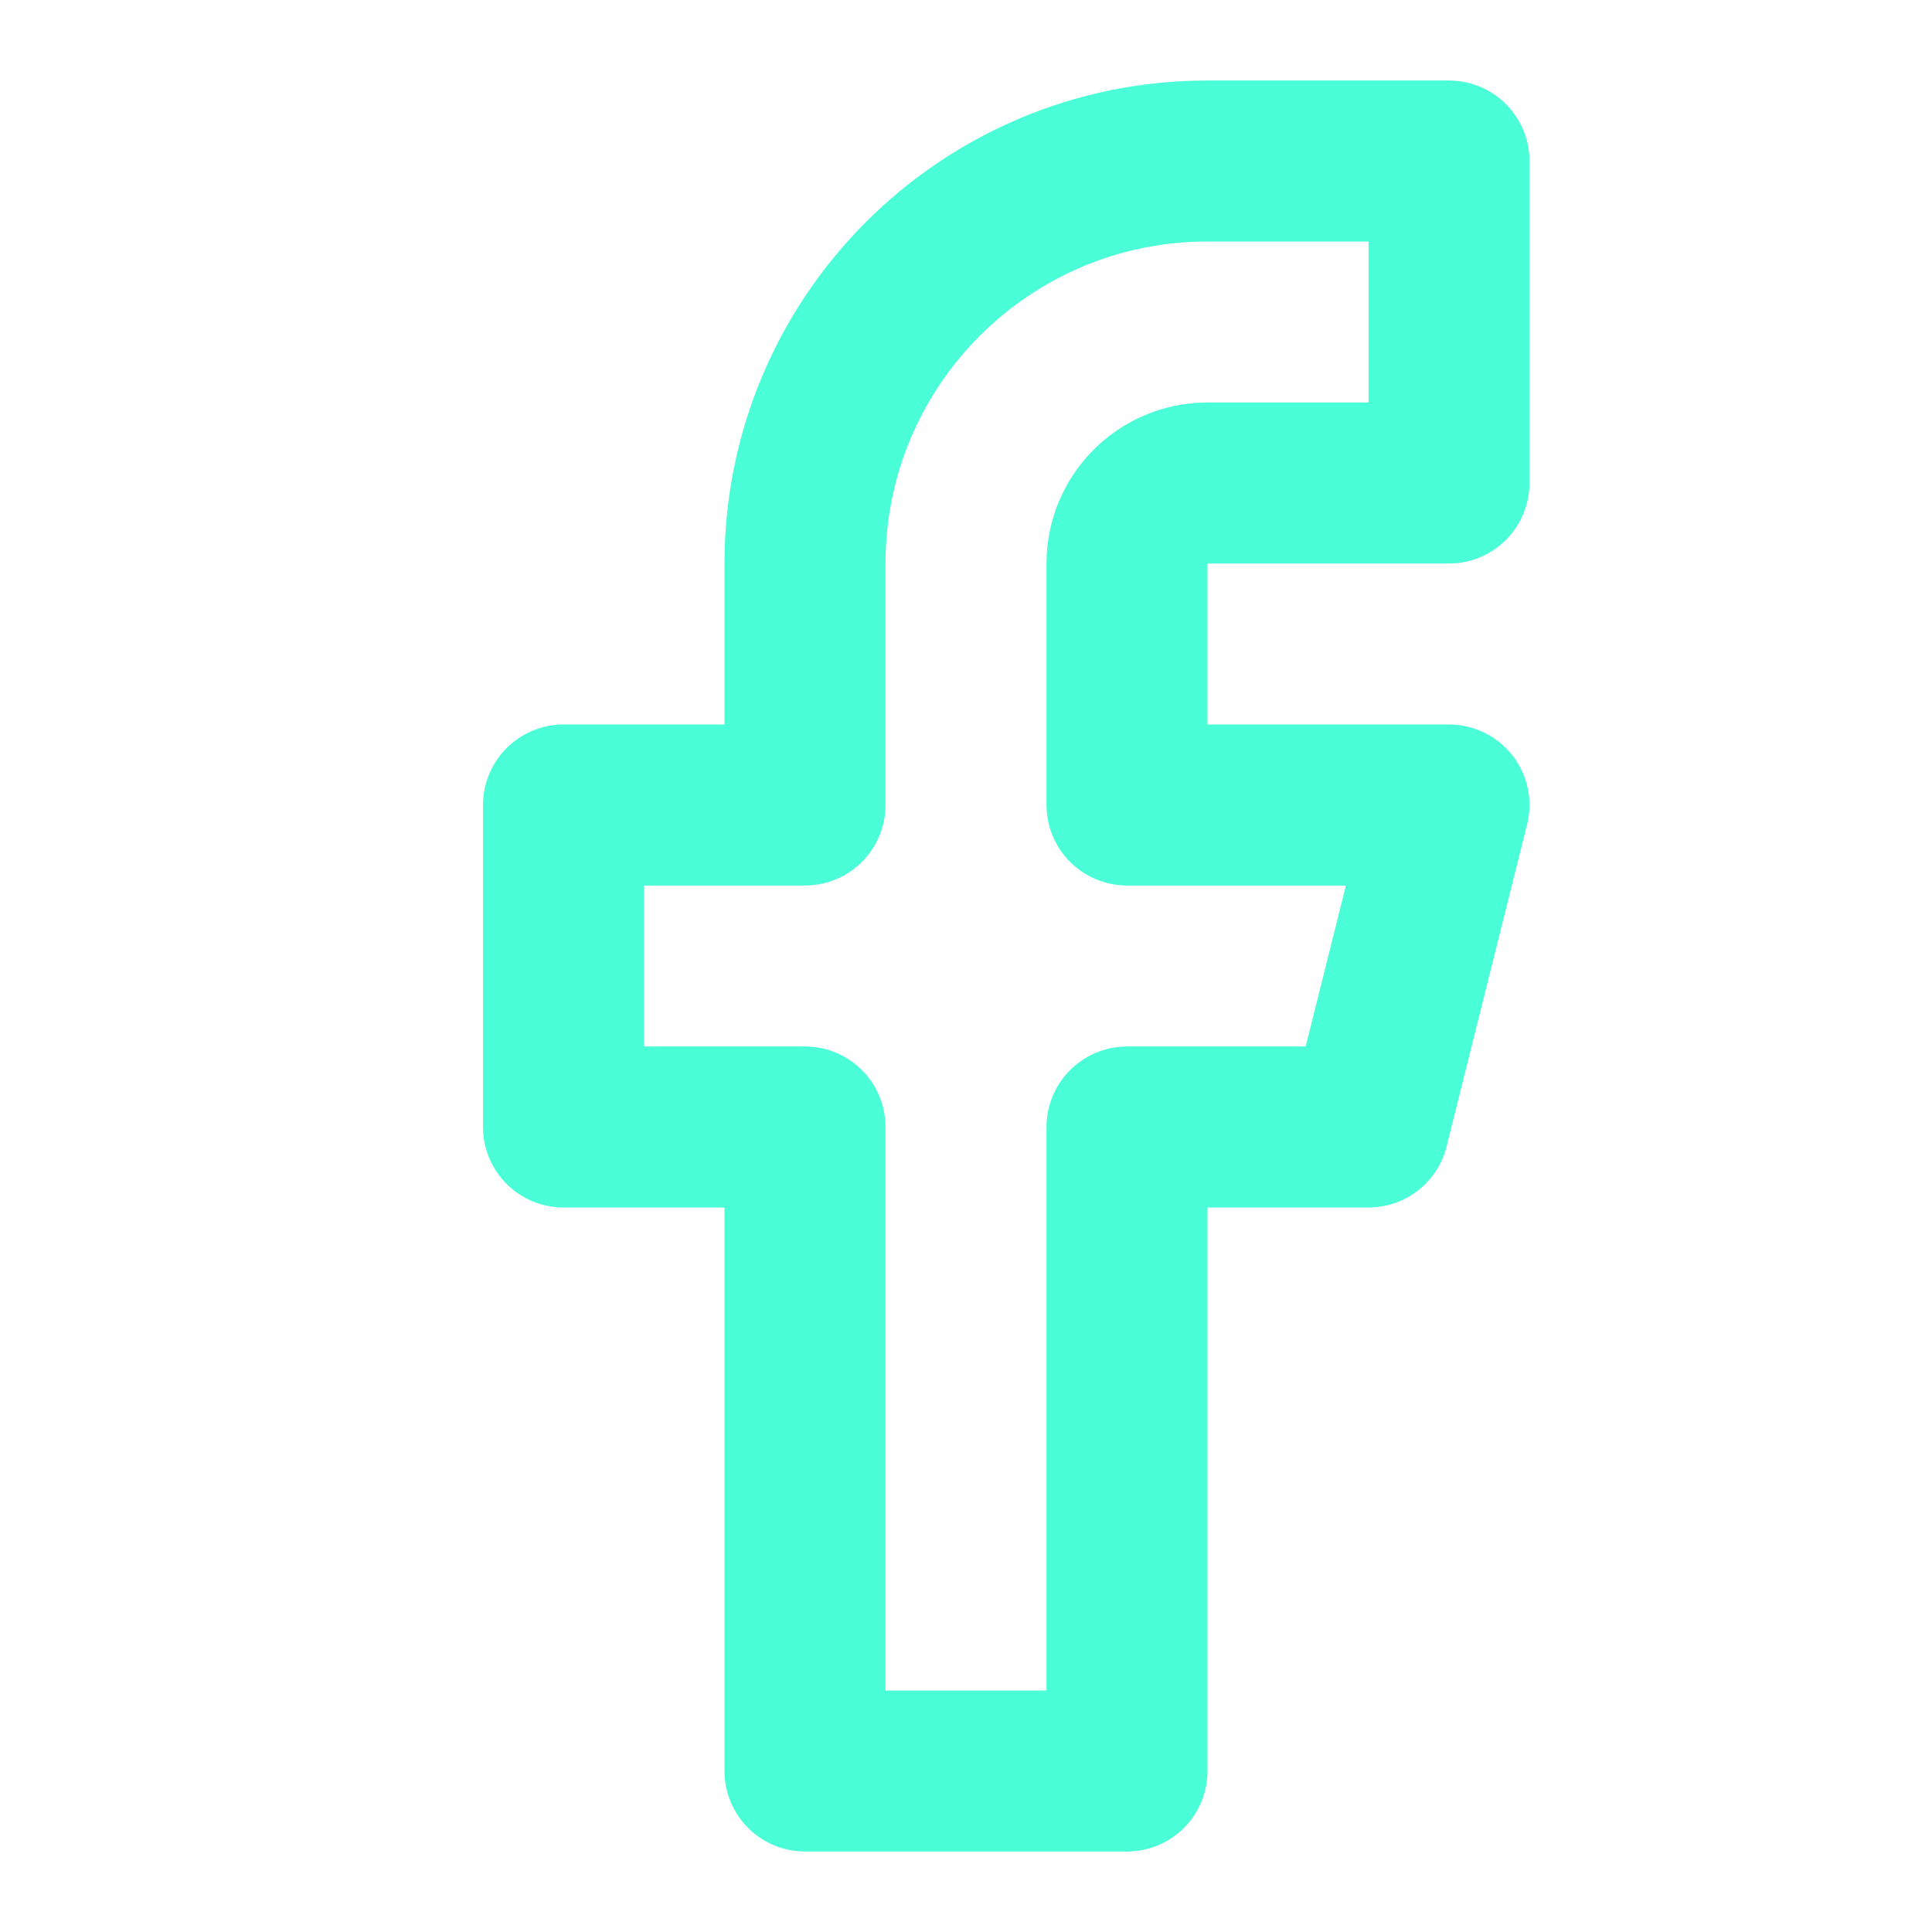
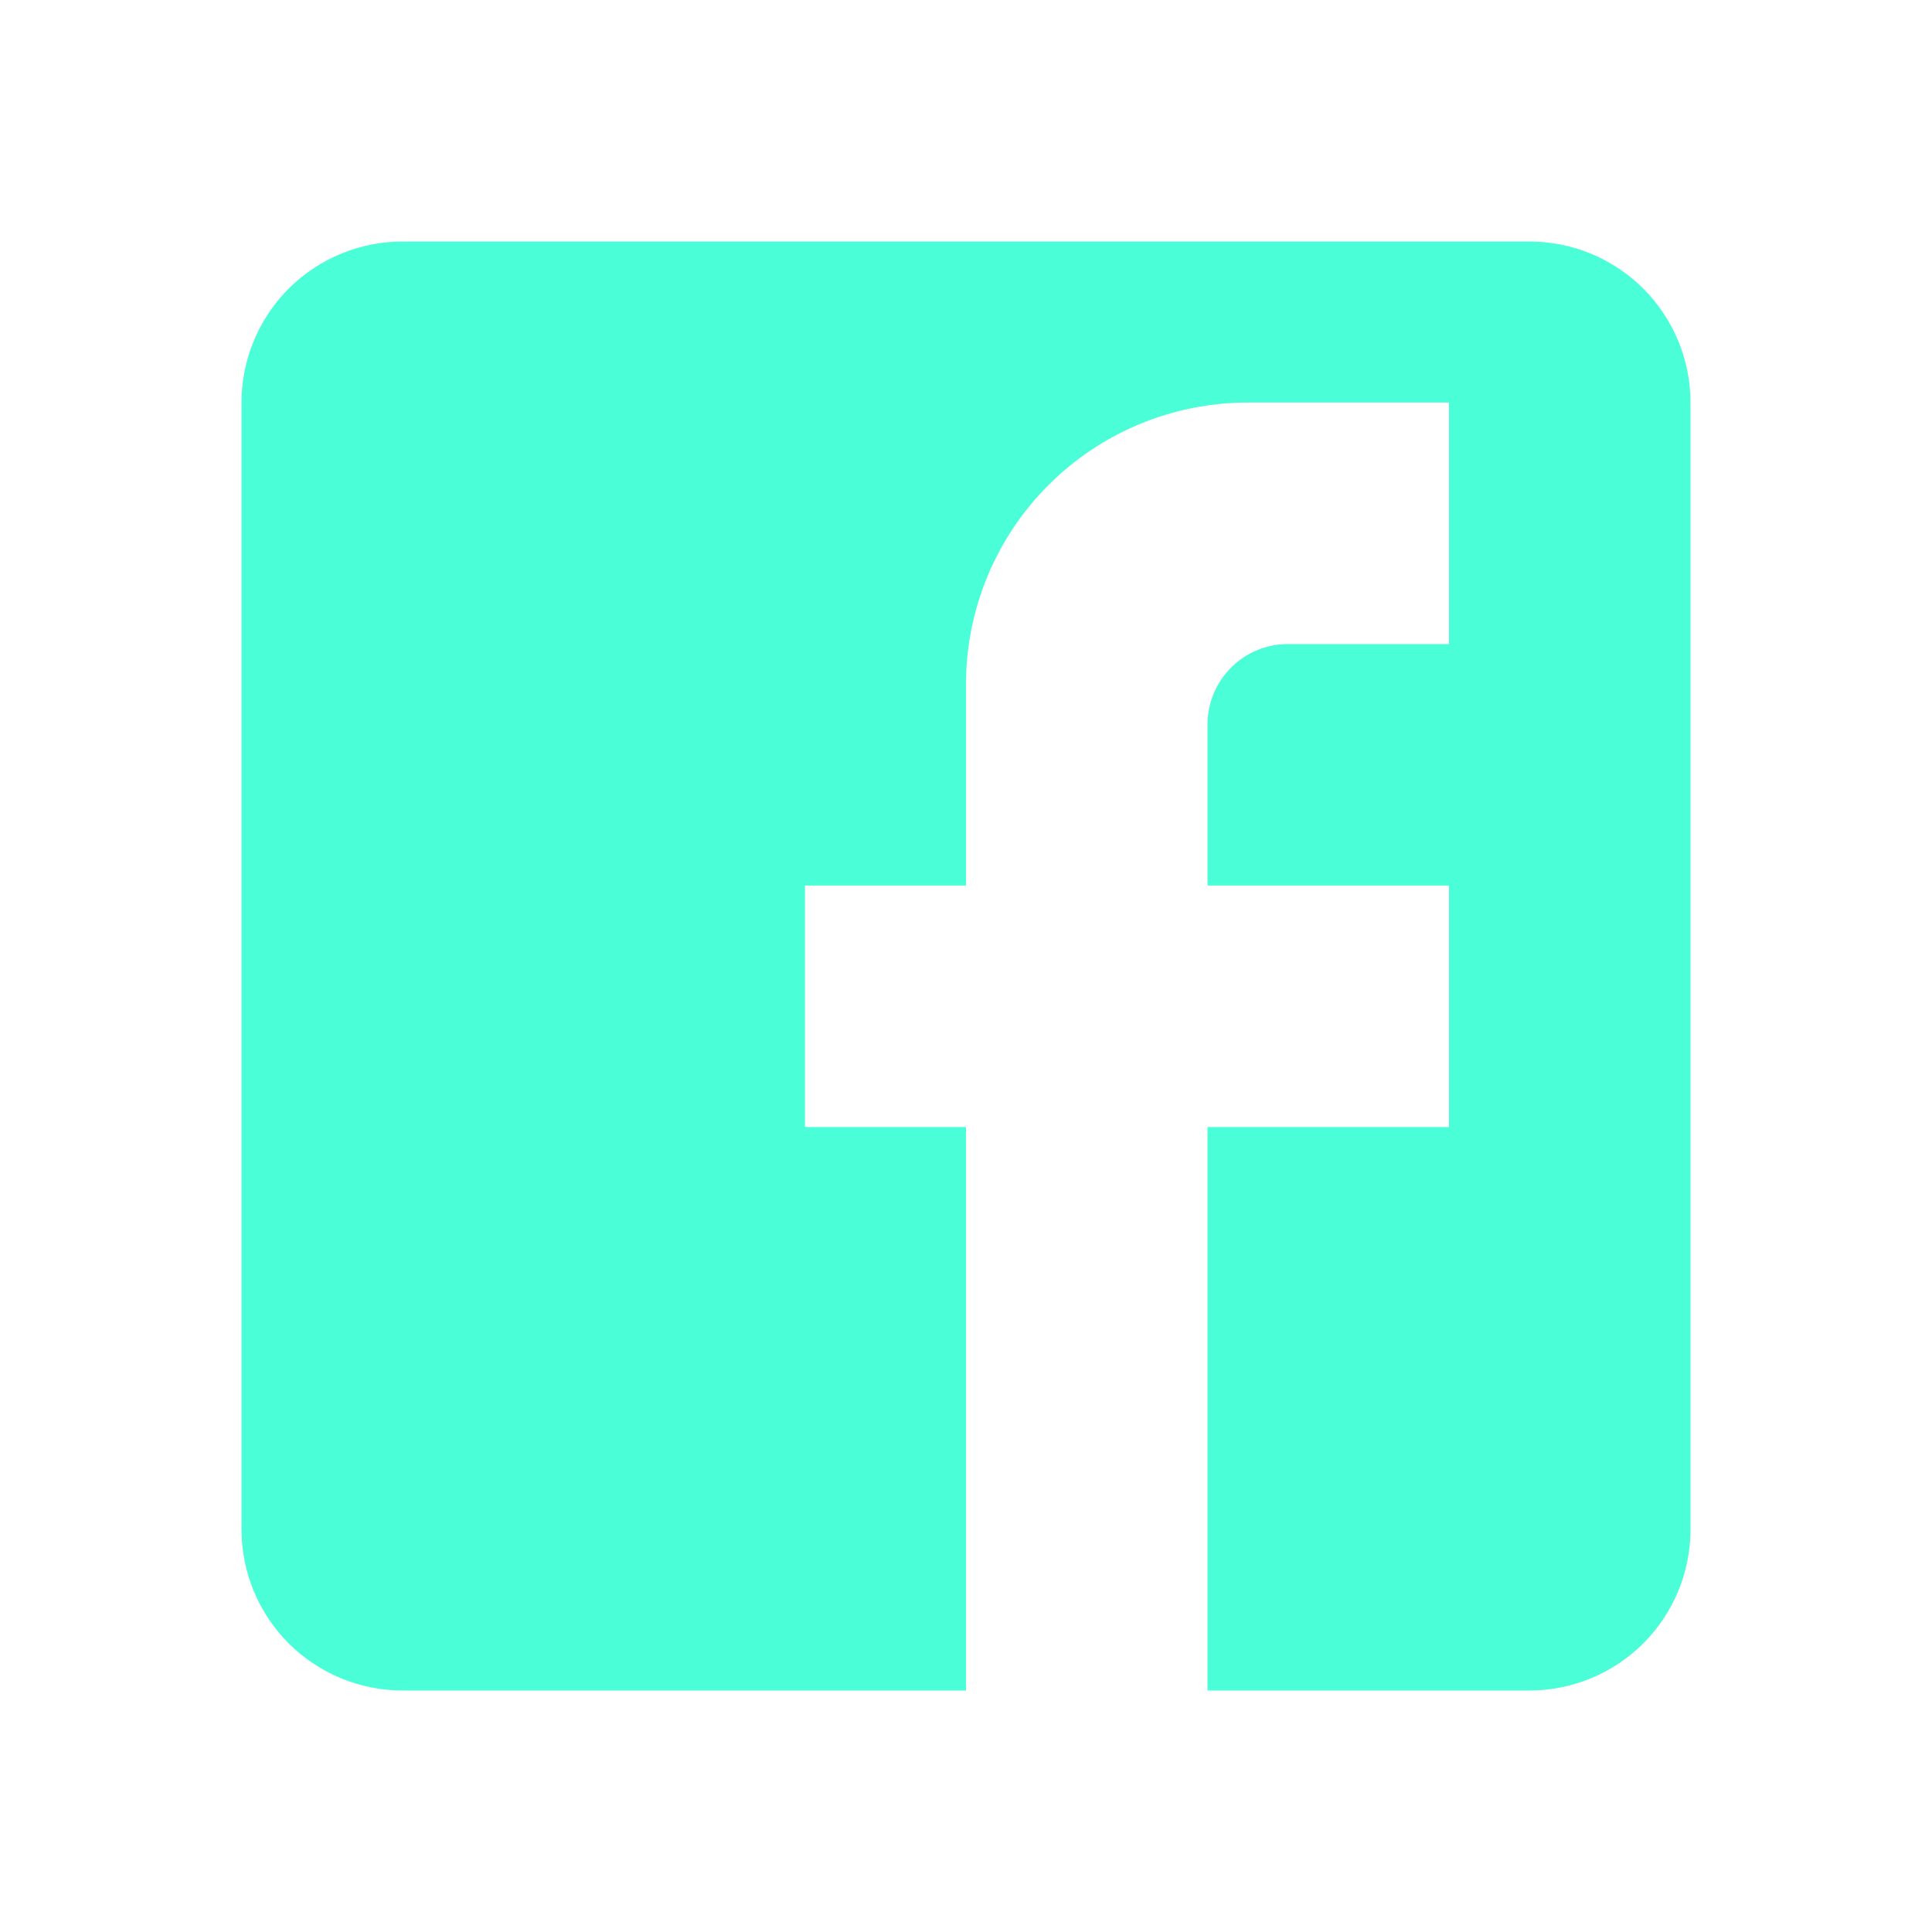
- <svg xmlns="http://www.w3.org/2000/svg" width="16" height="16" viewBox="0 0 24 24" fill="none" stroke="#4AFFD8" stroke-width="2" stroke-linecap="round" stroke-linejoin="round" class="feather feather-facebook">
-   <path d="M18 2h-3a5 5 0 0 0-5 5v3H7v4h3v8h4v-8h3l1-4h-4V7a1 1 0 0 1 1-1h3z" />
+ <svg xmlns="http://www.w3.org/2000/svg" width="20" height="20" viewBox="0 0 20 20" fill="none">
+   <path d="M4.167 2.5H15.833C16.275 2.5 16.699 2.676 17.012 2.988C17.324 3.301 17.5 3.725 17.5 4.167V15.833C17.5 16.275 17.324 16.699 17.012 17.012C16.699 17.324 16.275 17.5 15.833 17.5H4.167C3.725 17.5 3.301 17.324 2.988 17.012C2.676 16.699 2.5 16.275 2.5 15.833V4.167C2.5 3.725 2.676 3.301 2.988 2.988C3.301 2.676 3.725 2.5 4.167 2.5V2.5ZM15 4.167H12.917C12.143 4.167 11.401 4.474 10.854 5.021C10.307 5.568 10 6.31 10 7.083V9.167H8.333V11.667H10V17.5H12.5V11.667H15V9.167H12.5V7.5C12.5 7.279 12.588 7.067 12.744 6.911C12.9 6.754 13.112 6.667 13.333 6.667H15V4.167Z" fill="#4AFFD8" />
</svg>
